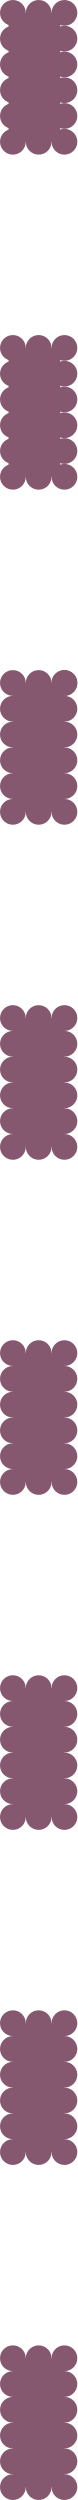
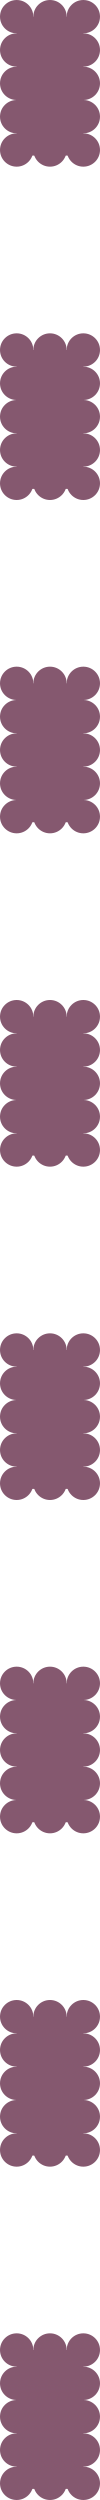
- <svg xmlns="http://www.w3.org/2000/svg" width="18" height="582" viewBox="0 0 18 582" fill="none">
+ <svg xmlns="http://www.w3.org/2000/svg" width="18" height="450" viewBox="0 0 18 450" fill="none">
  <circle cx="3" cy="15" r="3" fill="#85586F" />
  <circle cx="3" cy="3" r="3" fill="#85586F" />
  <circle cx="3" cy="27" r="3" fill="#85586F" />
  <circle cx="3" cy="21" r="3" fill="#85586F" />
  <circle cx="3" cy="9" r="3" fill="#85586F" />
-   <circle cx="3" cy="33" r="3" fill="#85586F" />
  <circle cx="9" cy="3" r="3" fill="#85586F" />
-   <circle cx="9" cy="33" r="3" fill="#85586F" />
+   <circle cx="9" cy="27" r="3" fill="#85586F" />
  <circle cx="15" cy="15" r="3" fill="#85586F" />
  <circle cx="15" cy="3" r="3" fill="#85586F" />
  <circle cx="15" cy="27" r="3" fill="#85586F" />
  <circle cx="15" cy="21" r="3" fill="#85586F" />
  <circle cx="15" cy="9" r="3" fill="#85586F" />
-   <circle cx="15" cy="33" r="3" fill="#85586F" />
-   <rect x="2" y="3" width="12" height="30" fill="#85586F" />
+   <rect x="3" y="3" width="12" height="25" fill="#85586F" />
+   <circle cx="3" cy="75" r="3" fill="#85586F" />
+   <circle cx="3" cy="63" r="3" fill="#85586F" />
+   <circle cx="3" cy="87" r="3" fill="#85586F" />
+   <circle cx="3" cy="81" r="3" fill="#85586F" />
+   <circle cx="3" cy="69" r="3" fill="#85586F" />
+   <circle cx="9" cy="63" r="3" fill="#85586F" />
+   <circle cx="9" cy="87" r="3" fill="#85586F" />
+   <circle cx="15" cy="75" r="3" fill="#85586F" />
+   <circle cx="15" cy="63" r="3" fill="#85586F" />
+   <circle cx="15" cy="87" r="3" fill="#85586F" />
+   <circle cx="15" cy="81" r="3" fill="#85586F" />
+   <circle cx="15" cy="69" r="3" fill="#85586F" />
+   <rect x="3" y="63" width="12" height="25" fill="#85586F" />
+   <circle cx="3" cy="135" r="3" fill="#85586F" />
+   <circle cx="3" cy="123" r="3" fill="#85586F" />
+   <circle cx="3" cy="147" r="3" fill="#85586F" />
+   <circle cx="3" cy="141" r="3" fill="#85586F" />
+   <circle cx="3" cy="129" r="3" fill="#85586F" />
+   <circle cx="9" cy="123" r="3" fill="#85586F" />
+   <circle cx="9" cy="147" r="3" fill="#85586F" />
+   <circle cx="15" cy="135" r="3" fill="#85586F" />
+   <circle cx="15" cy="123" r="3" fill="#85586F" />
+   <circle cx="15" cy="147" r="3" fill="#85586F" />
+   <circle cx="15" cy="141" r="3" fill="#85586F" />
+   <circle cx="15" cy="129" r="3" fill="#85586F" />
+   <rect x="3" y="123" width="12" height="25" fill="#85586F" />
+   <circle cx="3" cy="195" r="3" fill="#85586F" />
  <circle cx="3" cy="183" r="3" fill="#85586F" />
-   <circle cx="3" cy="159" r="3" fill="#85586F" />
-   <circle cx="3" cy="171" r="3" fill="#85586F" />
+   <circle cx="3" cy="207" r="3" fill="#85586F" />
+   <circle cx="3" cy="201" r="3" fill="#85586F" />
  <circle cx="3" cy="189" r="3" fill="#85586F" />
-   <circle cx="3" cy="165" r="3" fill="#85586F" />
-   <circle cx="3" cy="177" r="3" fill="#85586F" />
-   <circle cx="9" cy="159" r="3" fill="#85586F" />
-   <circle cx="9" cy="189" r="3" fill="#85586F" />
-   <circle cx="15" cy="177" r="3" fill="#85586F" />
-   <circle cx="15" cy="159" r="3" fill="#85586F" />
-   <circle cx="15" cy="165" r="3" fill="#85586F" />
+   <circle cx="9" cy="183" r="3" fill="#85586F" />
+   <circle cx="9" cy="207" r="3" fill="#85586F" />
+   <circle cx="15" cy="195" r="3" fill="#85586F" />
  <circle cx="15" cy="183" r="3" fill="#85586F" />
+   <circle cx="15" cy="207" r="3" fill="#85586F" />
+   <circle cx="15" cy="201" r="3" fill="#85586F" />
  <circle cx="15" cy="189" r="3" fill="#85586F" />
-   <circle cx="15" cy="159" r="3" fill="#85586F" />
-   <circle cx="15" cy="171" r="3" fill="#85586F" />
-   <rect x="3" y="159" width="12" height="30" fill="#85586F" />
+   <rect x="3" y="183" width="12" height="25" fill="#85586F" />
  <circle cx="3" cy="255" r="3" fill="#85586F" />
  <circle cx="3" cy="243" r="3" fill="#85586F" />
  <circle cx="3" cy="267" r="3" fill="#85586F" />
-   <circle cx="3" cy="237" r="3" fill="#85586F" />
  <circle cx="3" cy="261" r="3" fill="#85586F" />
  <circle cx="3" cy="249" r="3" fill="#85586F" />
+   <circle cx="9" cy="243" r="3" fill="#85586F" />
  <circle cx="9" cy="267" r="3" fill="#85586F" />
-   <circle cx="9" cy="237" r="3" fill="#85586F" />
  <circle cx="15" cy="255" r="3" fill="#85586F" />
  <circle cx="15" cy="243" r="3" fill="#85586F" />
  <circle cx="15" cy="267" r="3" fill="#85586F" />
-   <circle cx="15" cy="237" r="3" fill="#85586F" />
  <circle cx="15" cy="261" r="3" fill="#85586F" />
  <circle cx="15" cy="249" r="3" fill="#85586F" />
-   <rect x="3" y="237" width="12" height="30" fill="#85586F" />
+   <rect x="3" y="243" width="12" height="25" fill="#85586F" />
+   <circle cx="3" cy="315" r="3" fill="#85586F" />
+   <circle cx="3" cy="303" r="3" fill="#85586F" />
  <circle cx="3" cy="327" r="3" fill="#85586F" />
-   <circle cx="3" cy="339" r="3" fill="#85586F" />
-   <circle cx="3" cy="333" r="3" fill="#85586F" />
-   <circle cx="3" cy="345" r="3" fill="#85586F" />
  <circle cx="3" cy="321" r="3" fill="#85586F" />
-   <circle cx="3" cy="315" r="3" fill="#85586F" />
-   <circle cx="9" cy="345" r="3" fill="#85586F" />
-   <circle cx="9" cy="315" r="3" fill="#85586F" />
+   <circle cx="3" cy="309" r="3" fill="#85586F" />
+   <circle cx="9" cy="303" r="3" fill="#85586F" />
+   <circle cx="9" cy="327" r="3" fill="#85586F" />
+   <circle cx="15" cy="315" r="3" fill="#85586F" />
+   <circle cx="15" cy="303" r="3" fill="#85586F" />
  <circle cx="15" cy="327" r="3" fill="#85586F" />
-   <circle cx="15" cy="339" r="3" fill="#85586F" />
-   <circle cx="15" cy="333" r="3" fill="#85586F" />
-   <circle cx="15" cy="345" r="3" fill="#85586F" />
  <circle cx="15" cy="321" r="3" fill="#85586F" />
-   <circle cx="15" cy="315" r="3" fill="#85586F" />
-   <rect x="3" y="315" width="12" height="30" fill="#85586F" />
-   <circle cx="3" cy="411" r="3" fill="#85586F" />
-   <circle cx="3" cy="399" r="3" fill="#85586F" />
+   <circle cx="15" cy="309" r="3" fill="#85586F" />
+   <rect x="3" y="303" width="12" height="25" fill="#85586F" />
+   <circle cx="3" cy="375" r="3" fill="#85586F" />
+   <circle cx="3" cy="363" r="3" fill="#85586F" />
+   <circle cx="3" cy="387" r="3" fill="#85586F" />
+   <circle cx="3" cy="381" r="3" fill="#85586F" />
+   <circle cx="3" cy="369" r="3" fill="#85586F" />
+   <circle cx="9" cy="363" r="3" fill="#85586F" />
+   <circle cx="9" cy="387" r="3" fill="#85586F" />
+   <circle cx="15" cy="375" r="3" fill="#85586F" />
+   <circle cx="15" cy="363" r="3" fill="#85586F" />
+   <circle cx="15" cy="387" r="3" fill="#85586F" />
+   <circle cx="15" cy="381" r="3" fill="#85586F" />
+   <circle cx="15" cy="369" r="3" fill="#85586F" />
+   <rect x="3" y="363" width="12" height="25" fill="#85586F" />
+   <circle cx="3" cy="435" r="3" fill="#85586F" />
  <circle cx="3" cy="423" r="3" fill="#85586F" />
-   <circle cx="3" cy="393" r="3" fill="#85586F" />
-   <circle cx="3" cy="417" r="3" fill="#85586F" />
-   <circle cx="3" cy="405" r="3" fill="#85586F" />
+   <circle cx="3" cy="447" r="3" fill="#85586F" />
+   <circle cx="3" cy="441" r="3" fill="#85586F" />
+   <circle cx="3" cy="429" r="3" fill="#85586F" />
  <circle cx="9" cy="423" r="3" fill="#85586F" />
-   <circle cx="9" cy="393" r="3" fill="#85586F" />
-   <circle cx="15" cy="411" r="3" fill="#85586F" />
-   <circle cx="15" cy="399" r="3" fill="#85586F" />
+   <circle cx="9" cy="447" r="3" fill="#85586F" />
+   <circle cx="15" cy="435" r="3" fill="#85586F" />
  <circle cx="15" cy="423" r="3" fill="#85586F" />
-   <circle cx="15" cy="393" r="3" fill="#85586F" />
-   <circle cx="15" cy="417" r="3" fill="#85586F" />
-   <circle cx="15" cy="405" r="3" fill="#85586F" />
-   <rect x="3" y="393" width="12" height="30" fill="#85586F" />
-   <circle cx="3" cy="495" r="3" fill="#85586F" />
-   <circle cx="3" cy="483" r="3" fill="#85586F" />
-   <circle cx="3" cy="471" r="3" fill="#85586F" />
-   <circle cx="3" cy="501" r="3" fill="#85586F" />
-   <circle cx="3" cy="489" r="3" fill="#85586F" />
-   <circle cx="3" cy="477" r="3" fill="#85586F" />
-   <circle cx="9" cy="471" r="3" fill="#85586F" />
-   <circle cx="9" cy="501" r="3" fill="#85586F" />
-   <circle cx="15" cy="495" r="3" fill="#85586F" />
-   <circle cx="15" cy="483" r="3" fill="#85586F" />
-   <circle cx="15" cy="471" r="3" fill="#85586F" />
-   <circle cx="15" cy="501" r="3" fill="#85586F" />
-   <circle cx="15" cy="489" r="3" fill="#85586F" />
-   <circle cx="15" cy="477" r="3" fill="#85586F" />
-   <rect x="3" y="471" width="12" height="30" fill="#85586F" />
-   <circle cx="3" cy="567" r="3" fill="#85586F" />
-   <circle cx="3" cy="555" r="3" fill="#85586F" />
-   <circle cx="3" cy="579" r="3" fill="#85586F" />
-   <circle cx="3" cy="549" r="3" fill="#85586F" />
-   <circle cx="3" cy="573" r="3" fill="#85586F" />
-   <circle cx="3" cy="561" r="3" fill="#85586F" />
-   <circle cx="9" cy="579" r="3" fill="#85586F" />
-   <circle cx="9" cy="549" r="3" fill="#85586F" />
-   <circle cx="15" cy="567" r="3" fill="#85586F" />
-   <circle cx="15" cy="555" r="3" fill="#85586F" />
-   <circle cx="15" cy="579" r="3" fill="#85586F" />
-   <circle cx="15" cy="549" r="3" fill="#85586F" />
-   <circle cx="15" cy="573" r="3" fill="#85586F" />
-   <circle cx="15" cy="561" r="3" fill="#85586F" />
-   <rect x="3" y="549" width="12" height="30" fill="#85586F" />
-   <circle cx="3" cy="87" r="3" fill="#85586F" />
-   <circle cx="3" cy="111" r="3" fill="#85586F" />
-   <circle cx="3" cy="99" r="3" fill="#85586F" />
-   <circle cx="3" cy="93" r="3" fill="#85586F" />
-   <circle cx="3" cy="105" r="3" fill="#85586F" />
-   <circle cx="3" cy="81" r="3" fill="#85586F" />
-   <circle cx="9" cy="111" r="3" fill="#85586F" />
-   <circle cx="9" cy="81" r="3" fill="#85586F" />
-   <circle cx="15" cy="87" r="3" fill="#85586F" />
-   <circle cx="15" cy="111" r="3" fill="#85586F" />
-   <circle cx="15" cy="99" r="3" fill="#85586F" />
-   <circle cx="15" cy="93" r="3" fill="#85586F" />
-   <circle cx="15" cy="105" r="3" fill="#85586F" />
-   <circle cx="15" cy="81" r="3" fill="#85586F" />
-   <rect x="2" y="81" width="12" height="30" fill="#85586F" />
+   <circle cx="15" cy="447" r="3" fill="#85586F" />
+   <circle cx="15" cy="441" r="3" fill="#85586F" />
+   <circle cx="15" cy="429" r="3" fill="#85586F" />
+   <rect x="3" y="423" width="12" height="25" fill="#85586F" />
</svg>
